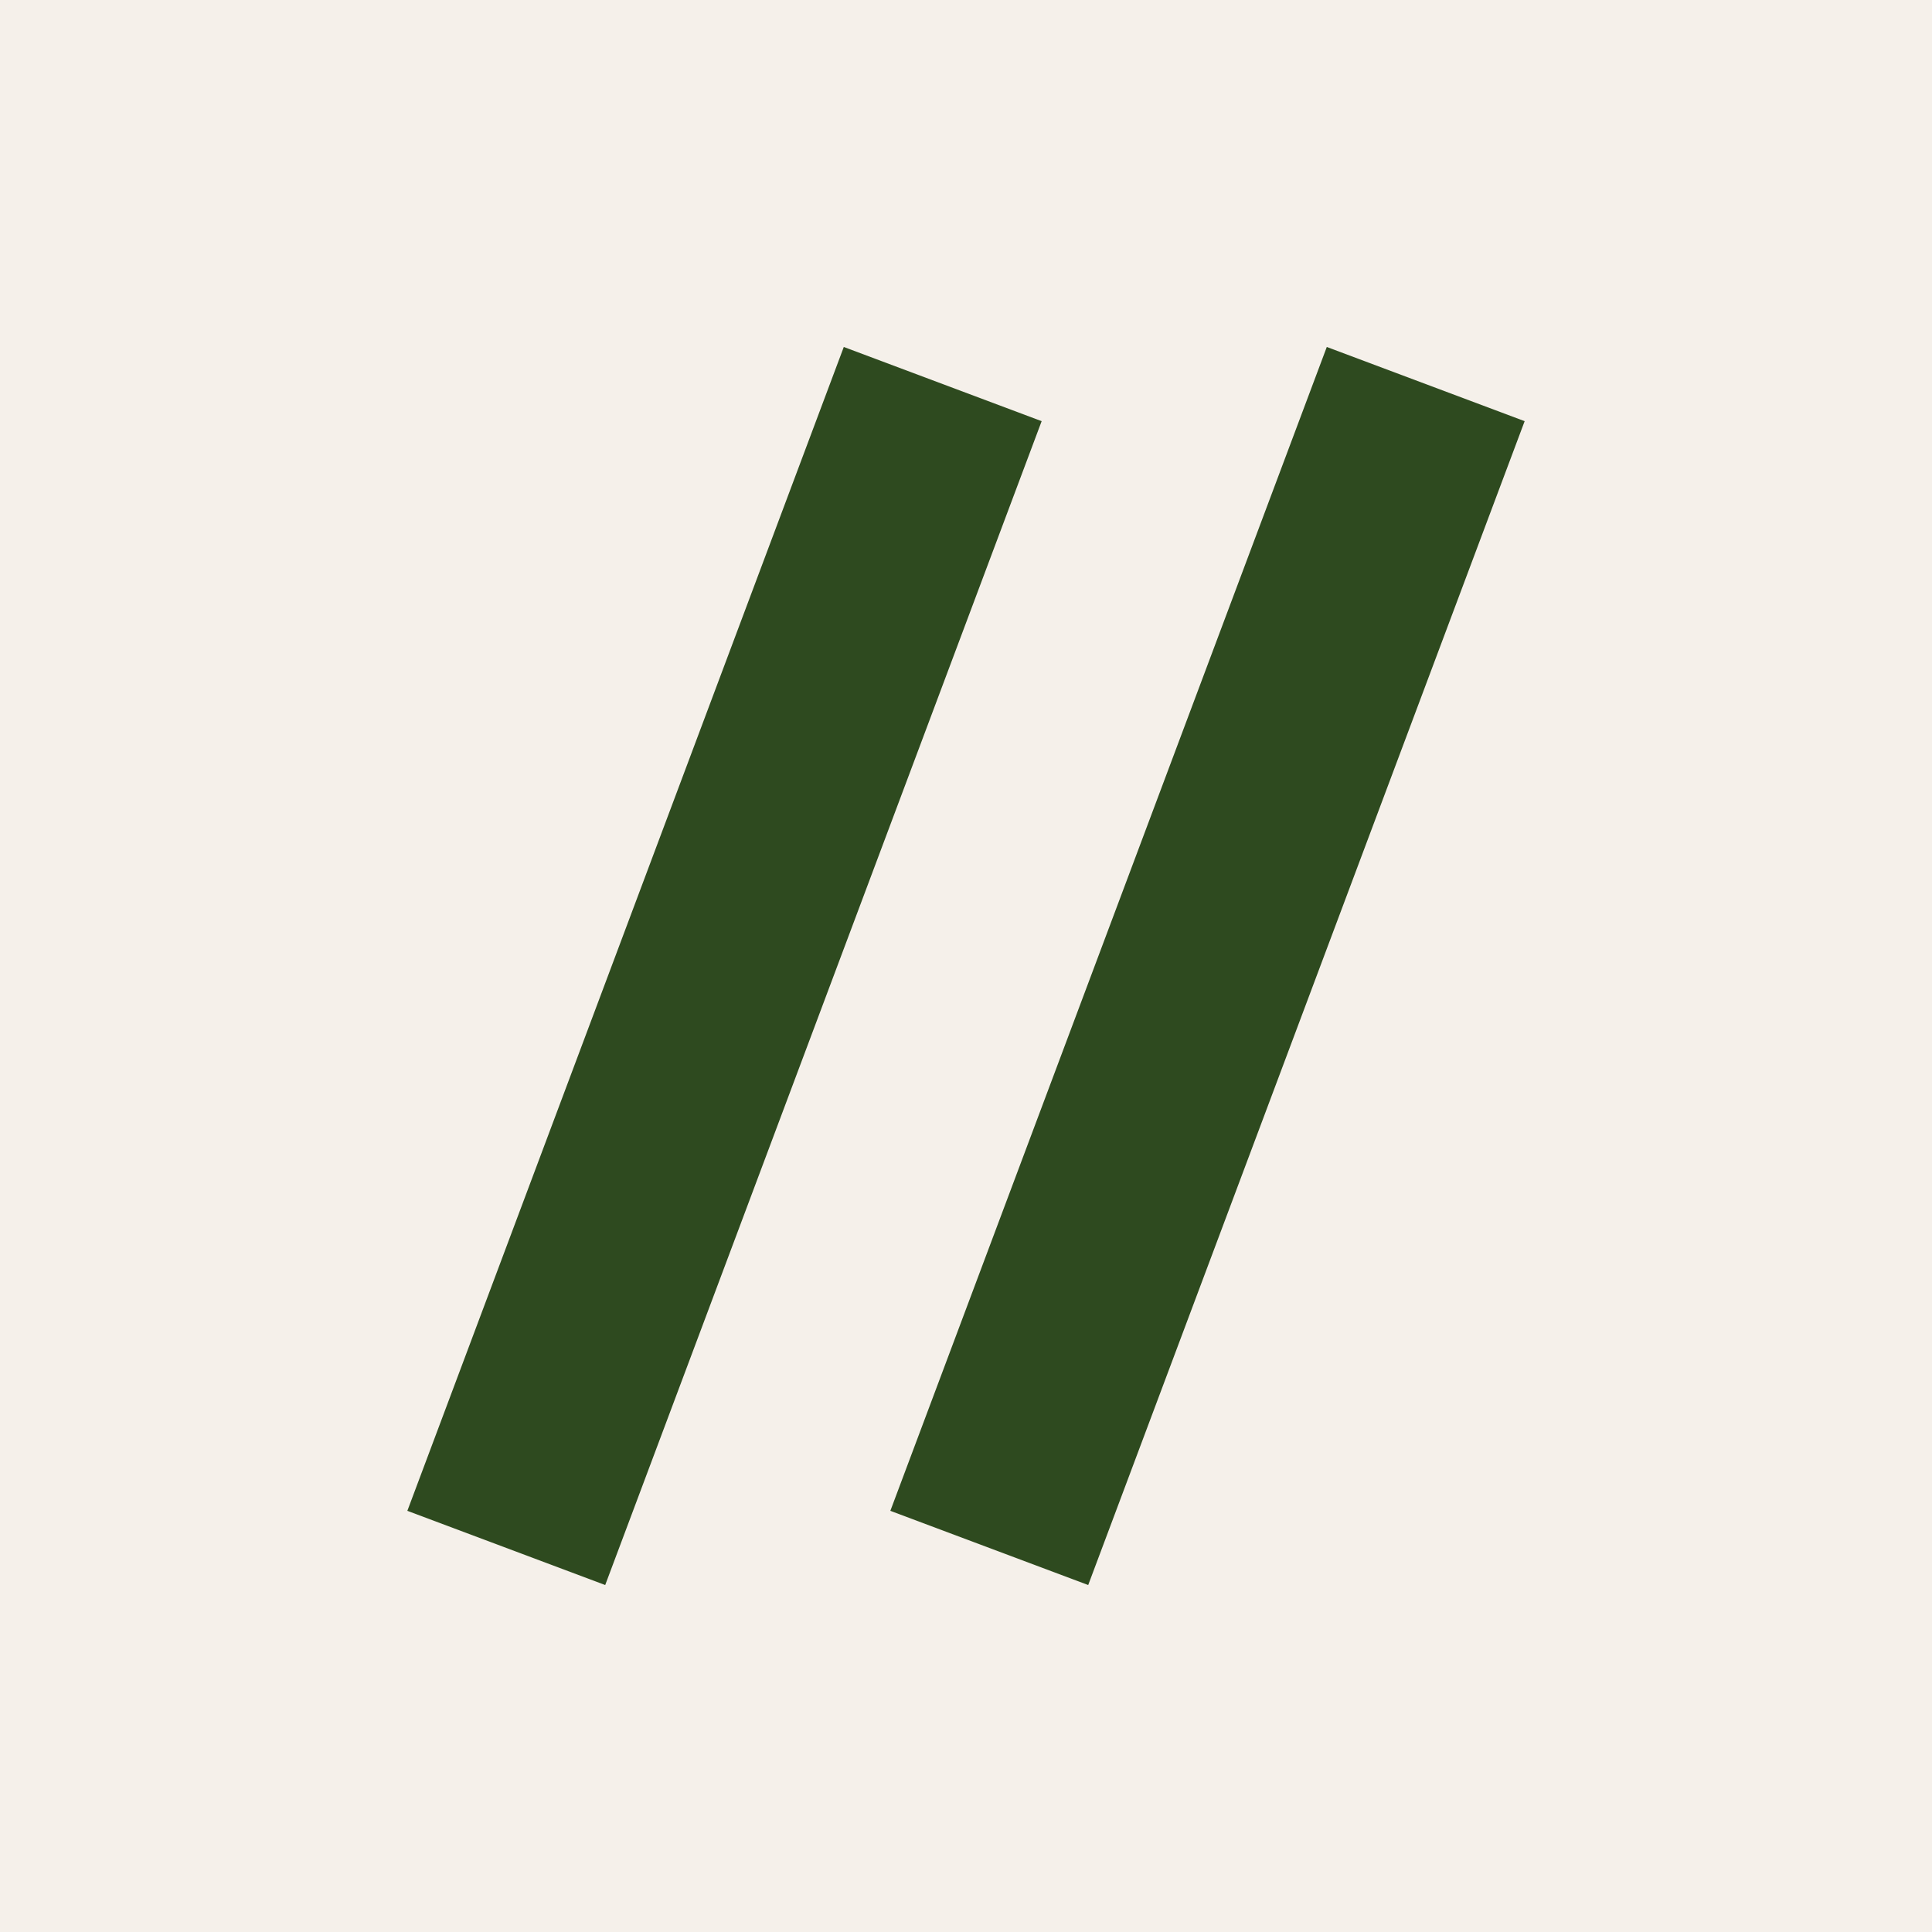
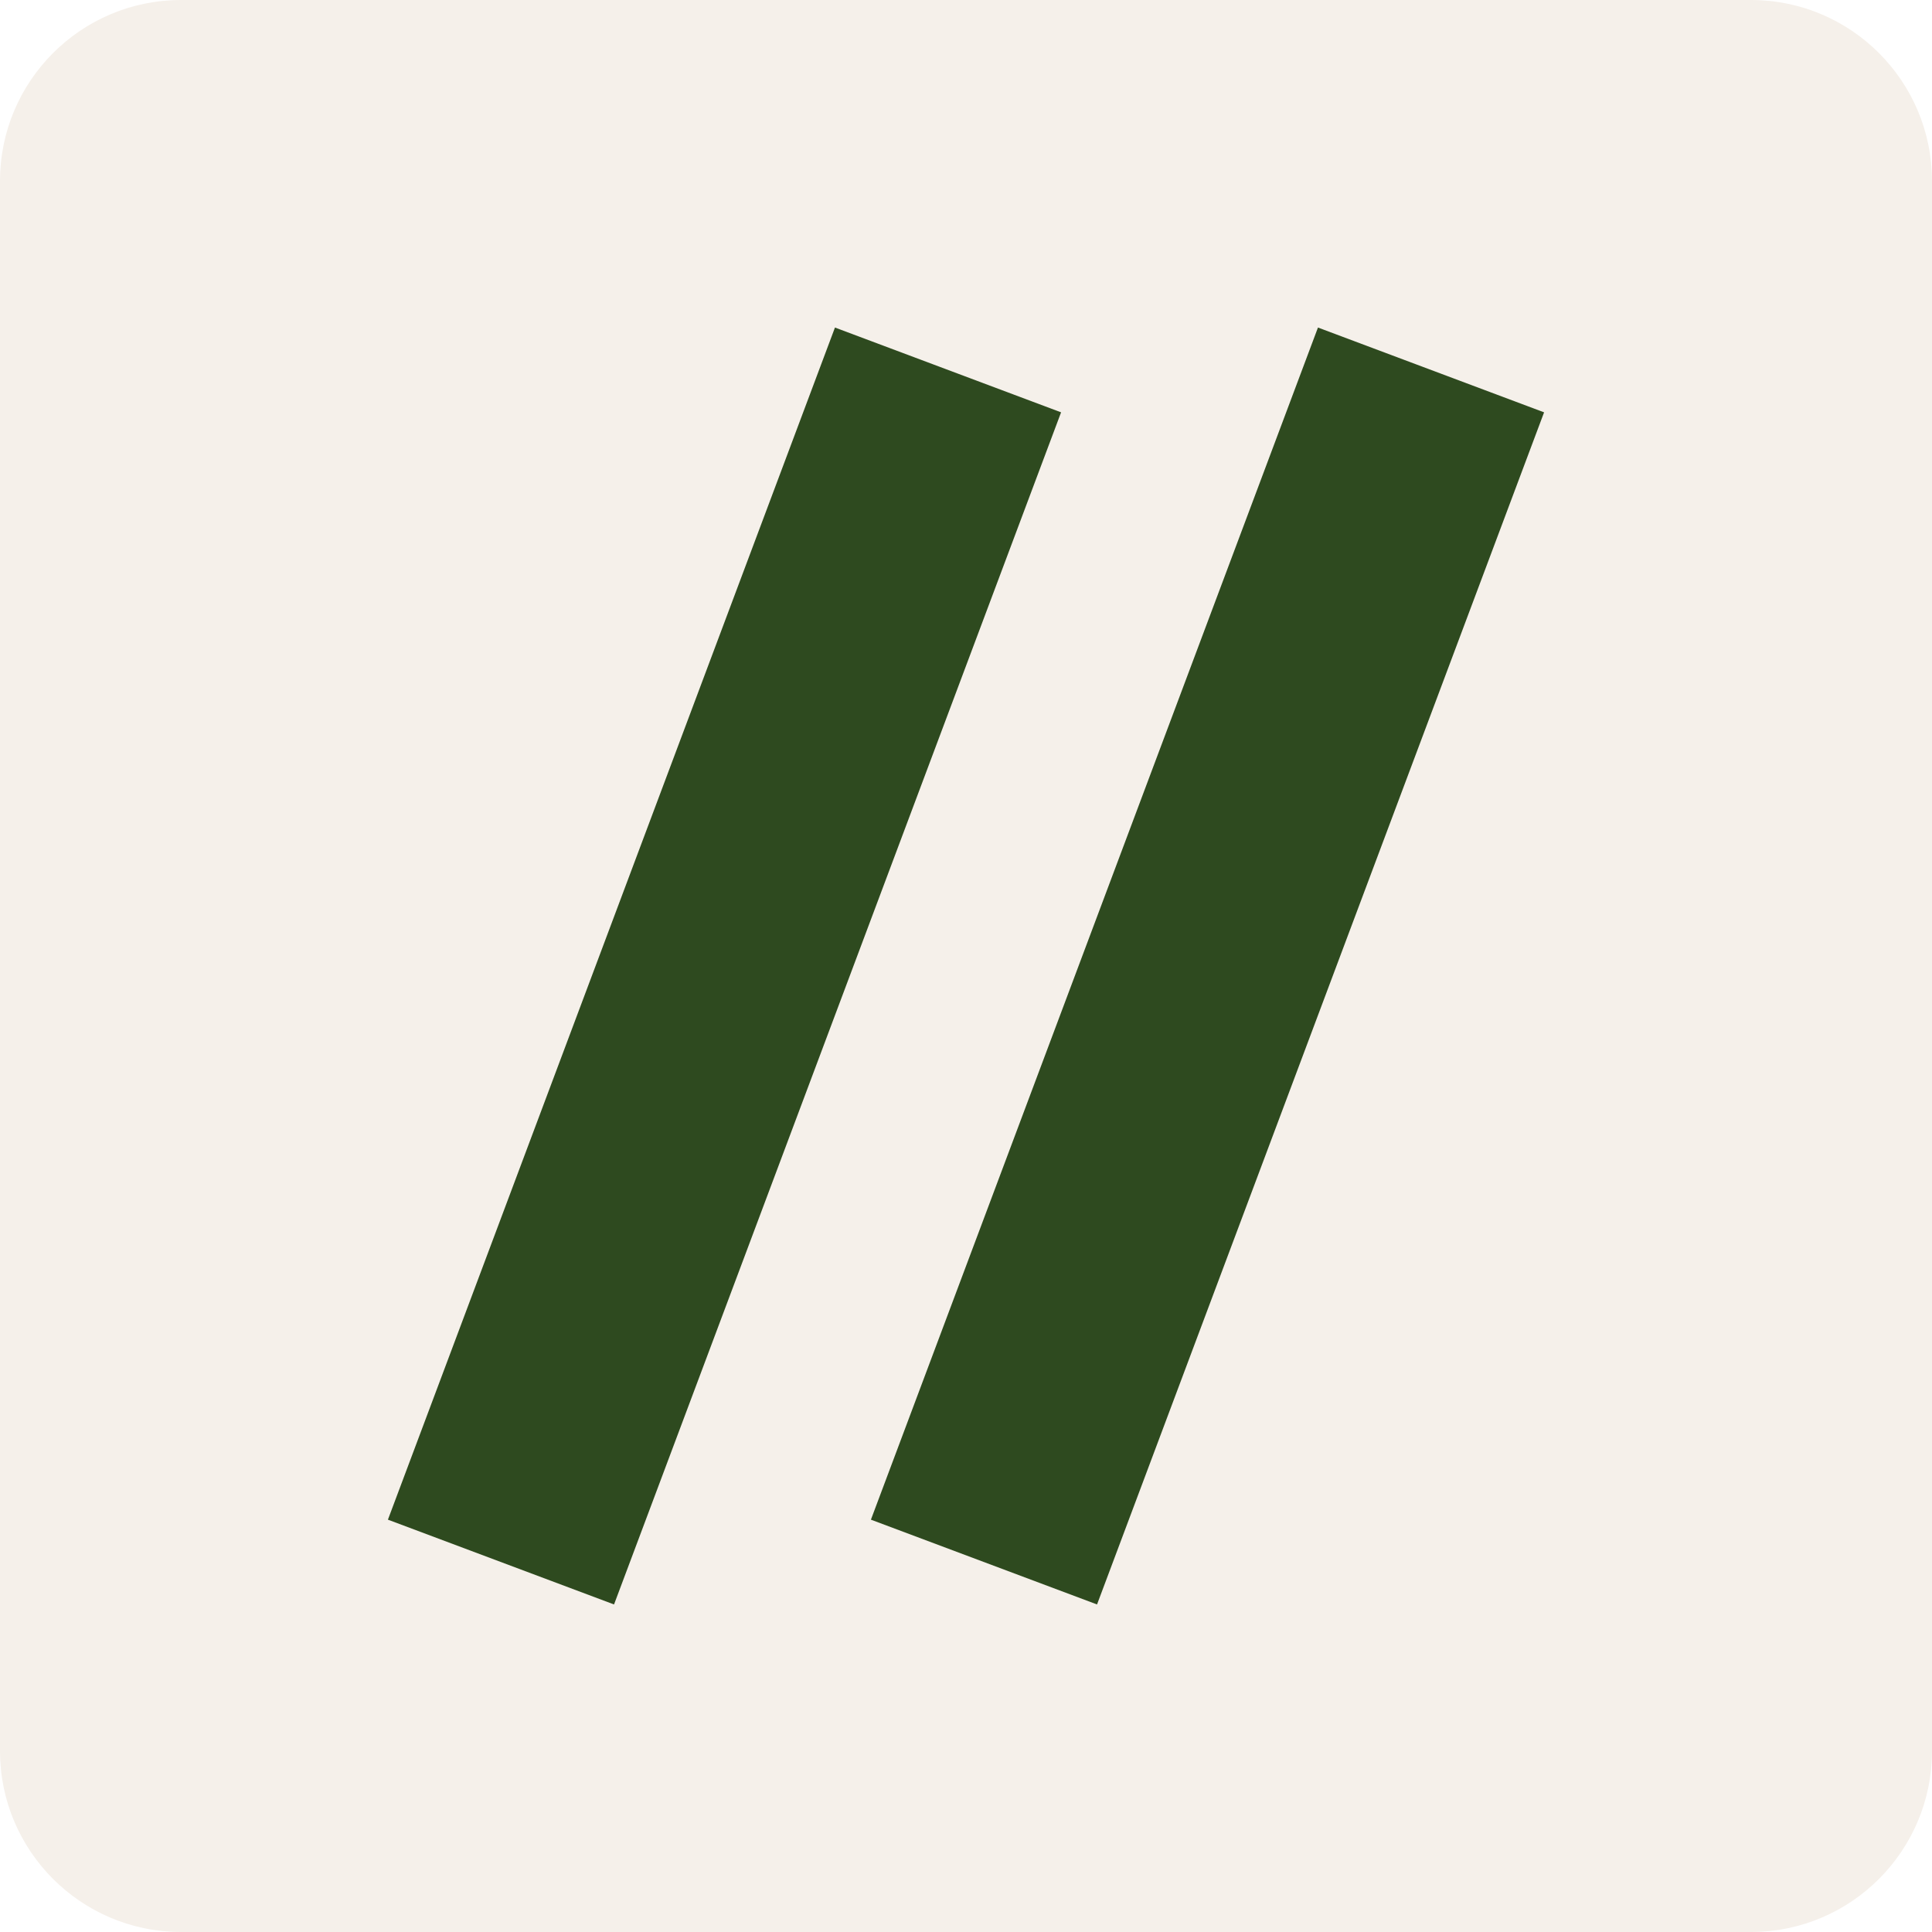
<svg xmlns="http://www.w3.org/2000/svg" viewBox="0 0 32 32">
-   <rect width="32" height="32" fill="#F5F0EA" />
-   <path d="M9 24 L15 8 M17 24 L23 8" stroke="#2E4A1F" stroke-width="3.5" stroke-linecap="square" fill="none" />
+   <style>
+     .bg { fill: #F5F0EA; }
+     .fg { stroke: #2E4A1F; }
+     @media (prefers-color-scheme: dark) {
+       .bg { fill: #0A0A0A; }
+       .fg { stroke: #F5F0EA; }
+     }
+   </style>
+   <rect class="bg" width="32" height="32" rx="3" ry="3" />
+   <path class="fg" d="M9 24 L15 8 M17 24 L23 8" stroke-width="4" stroke-linecap="square" fill="none" />
</svg>
